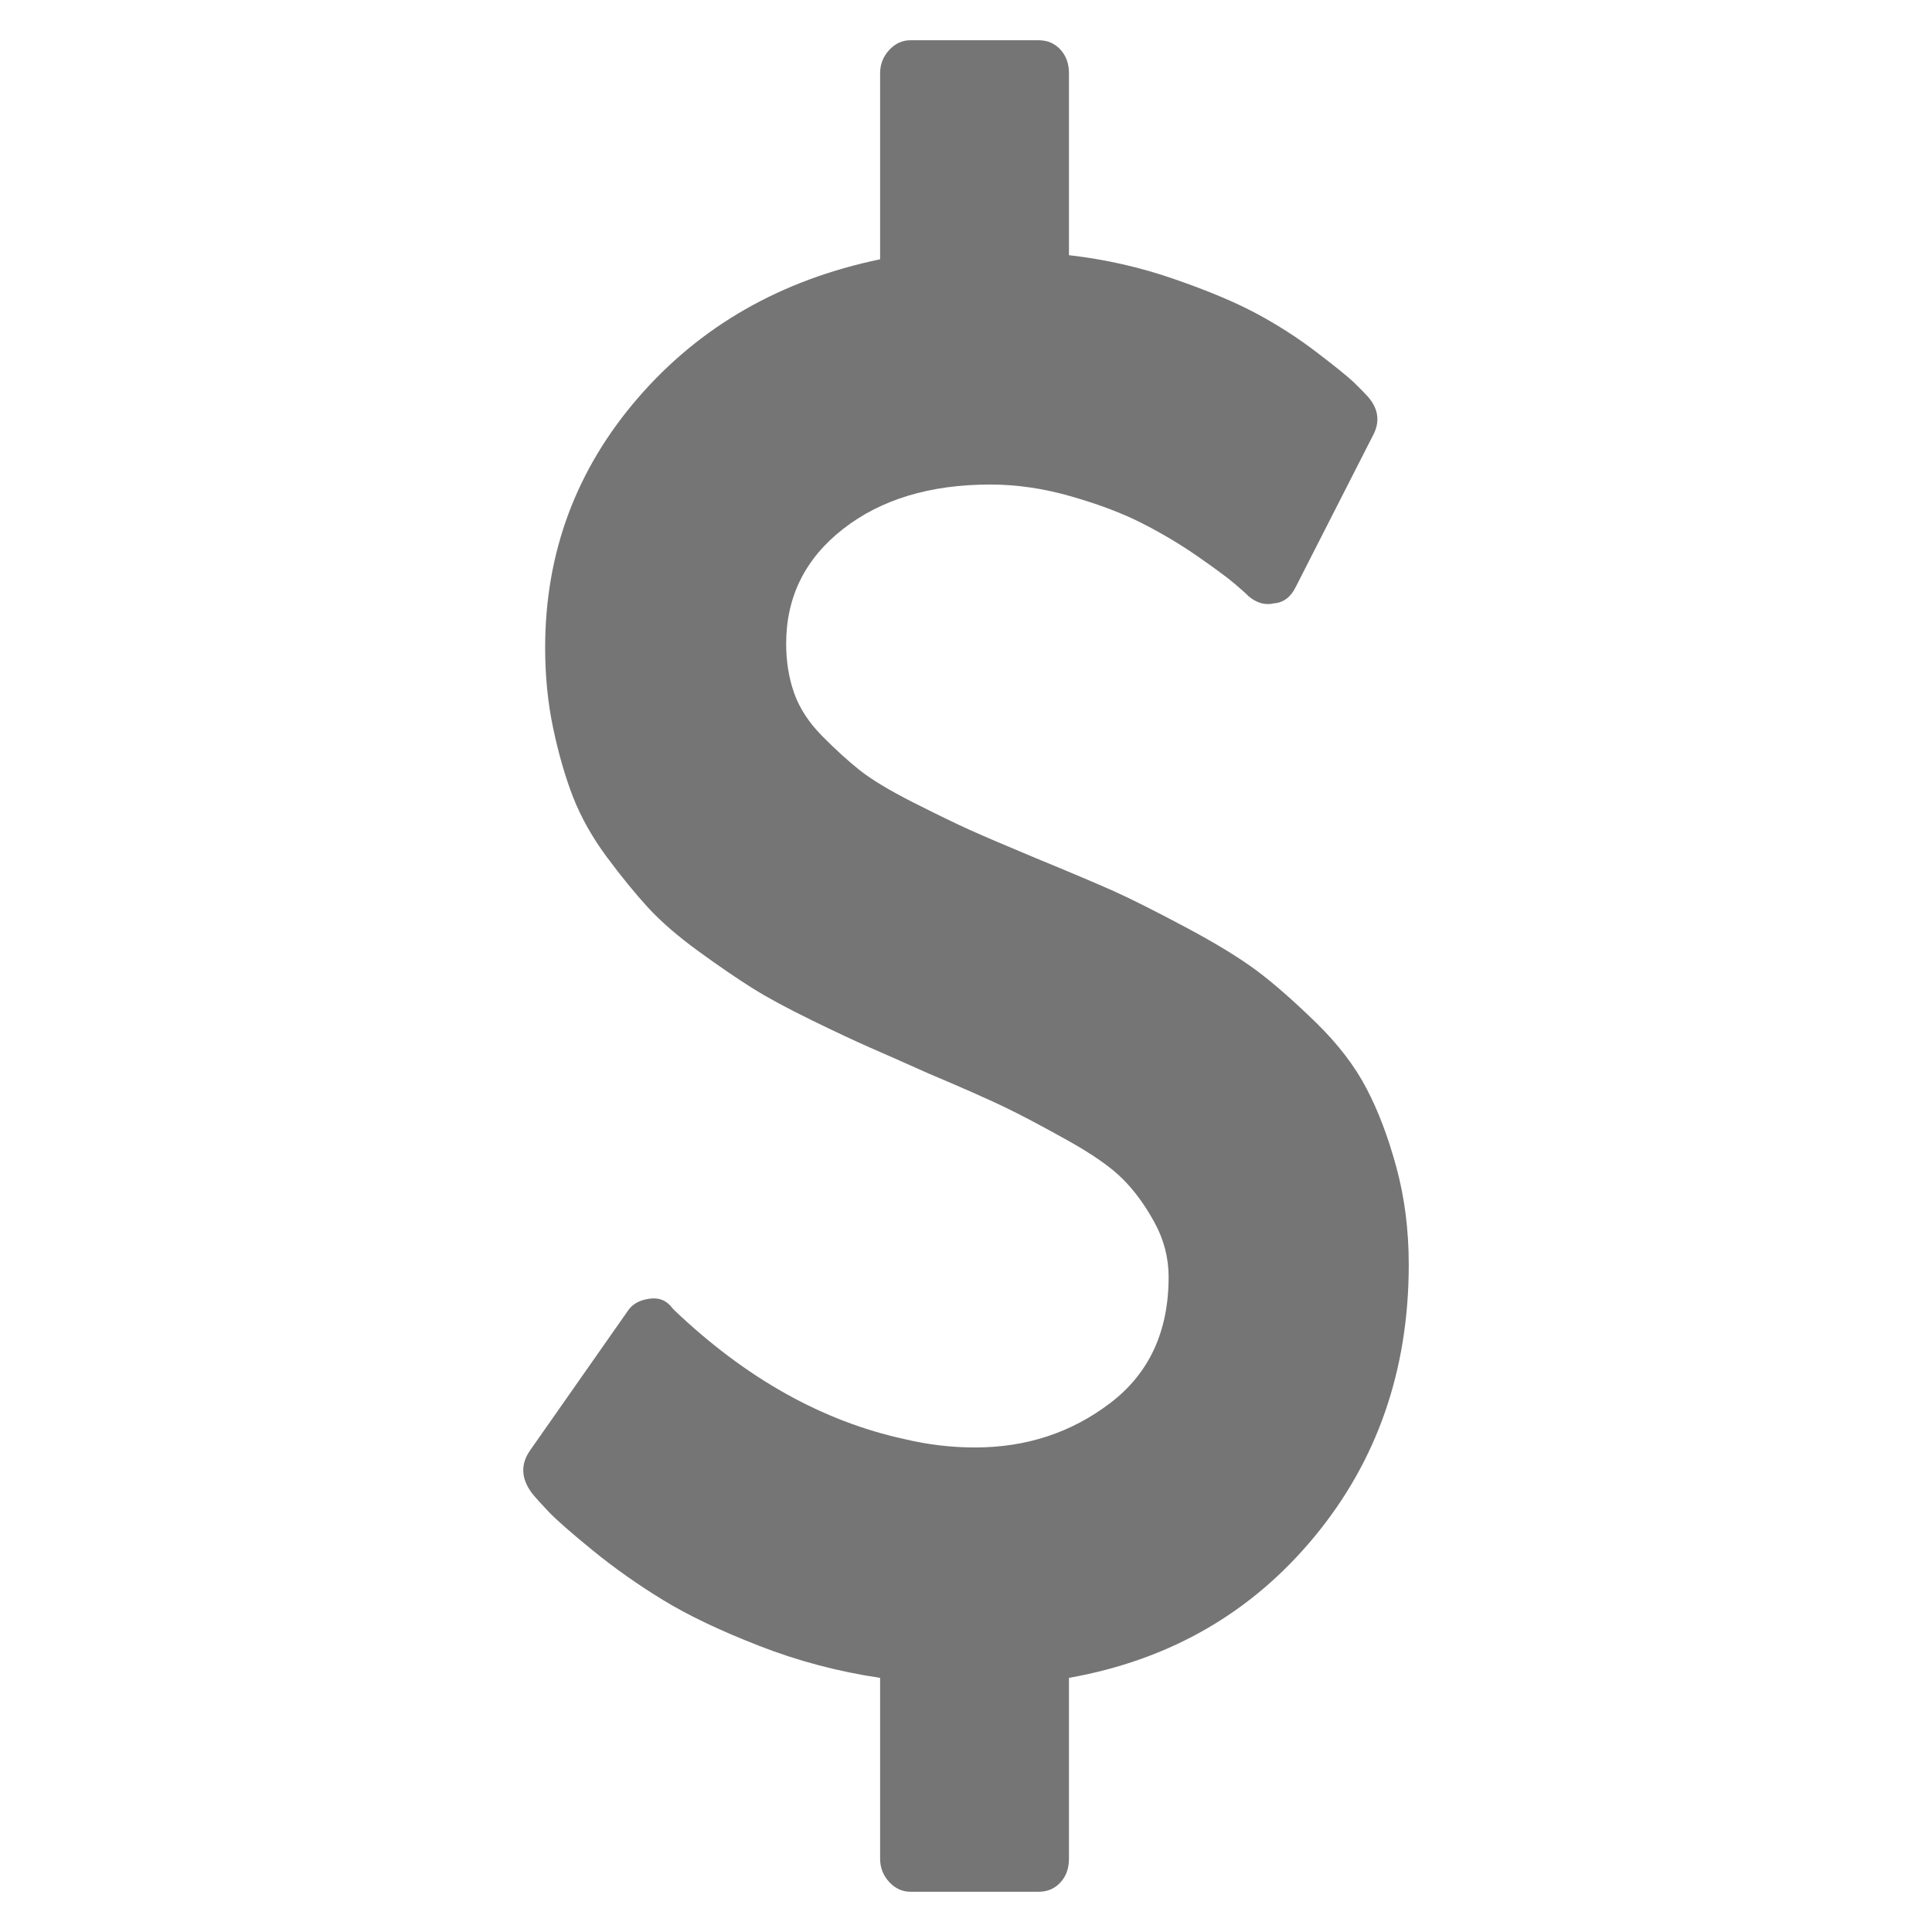
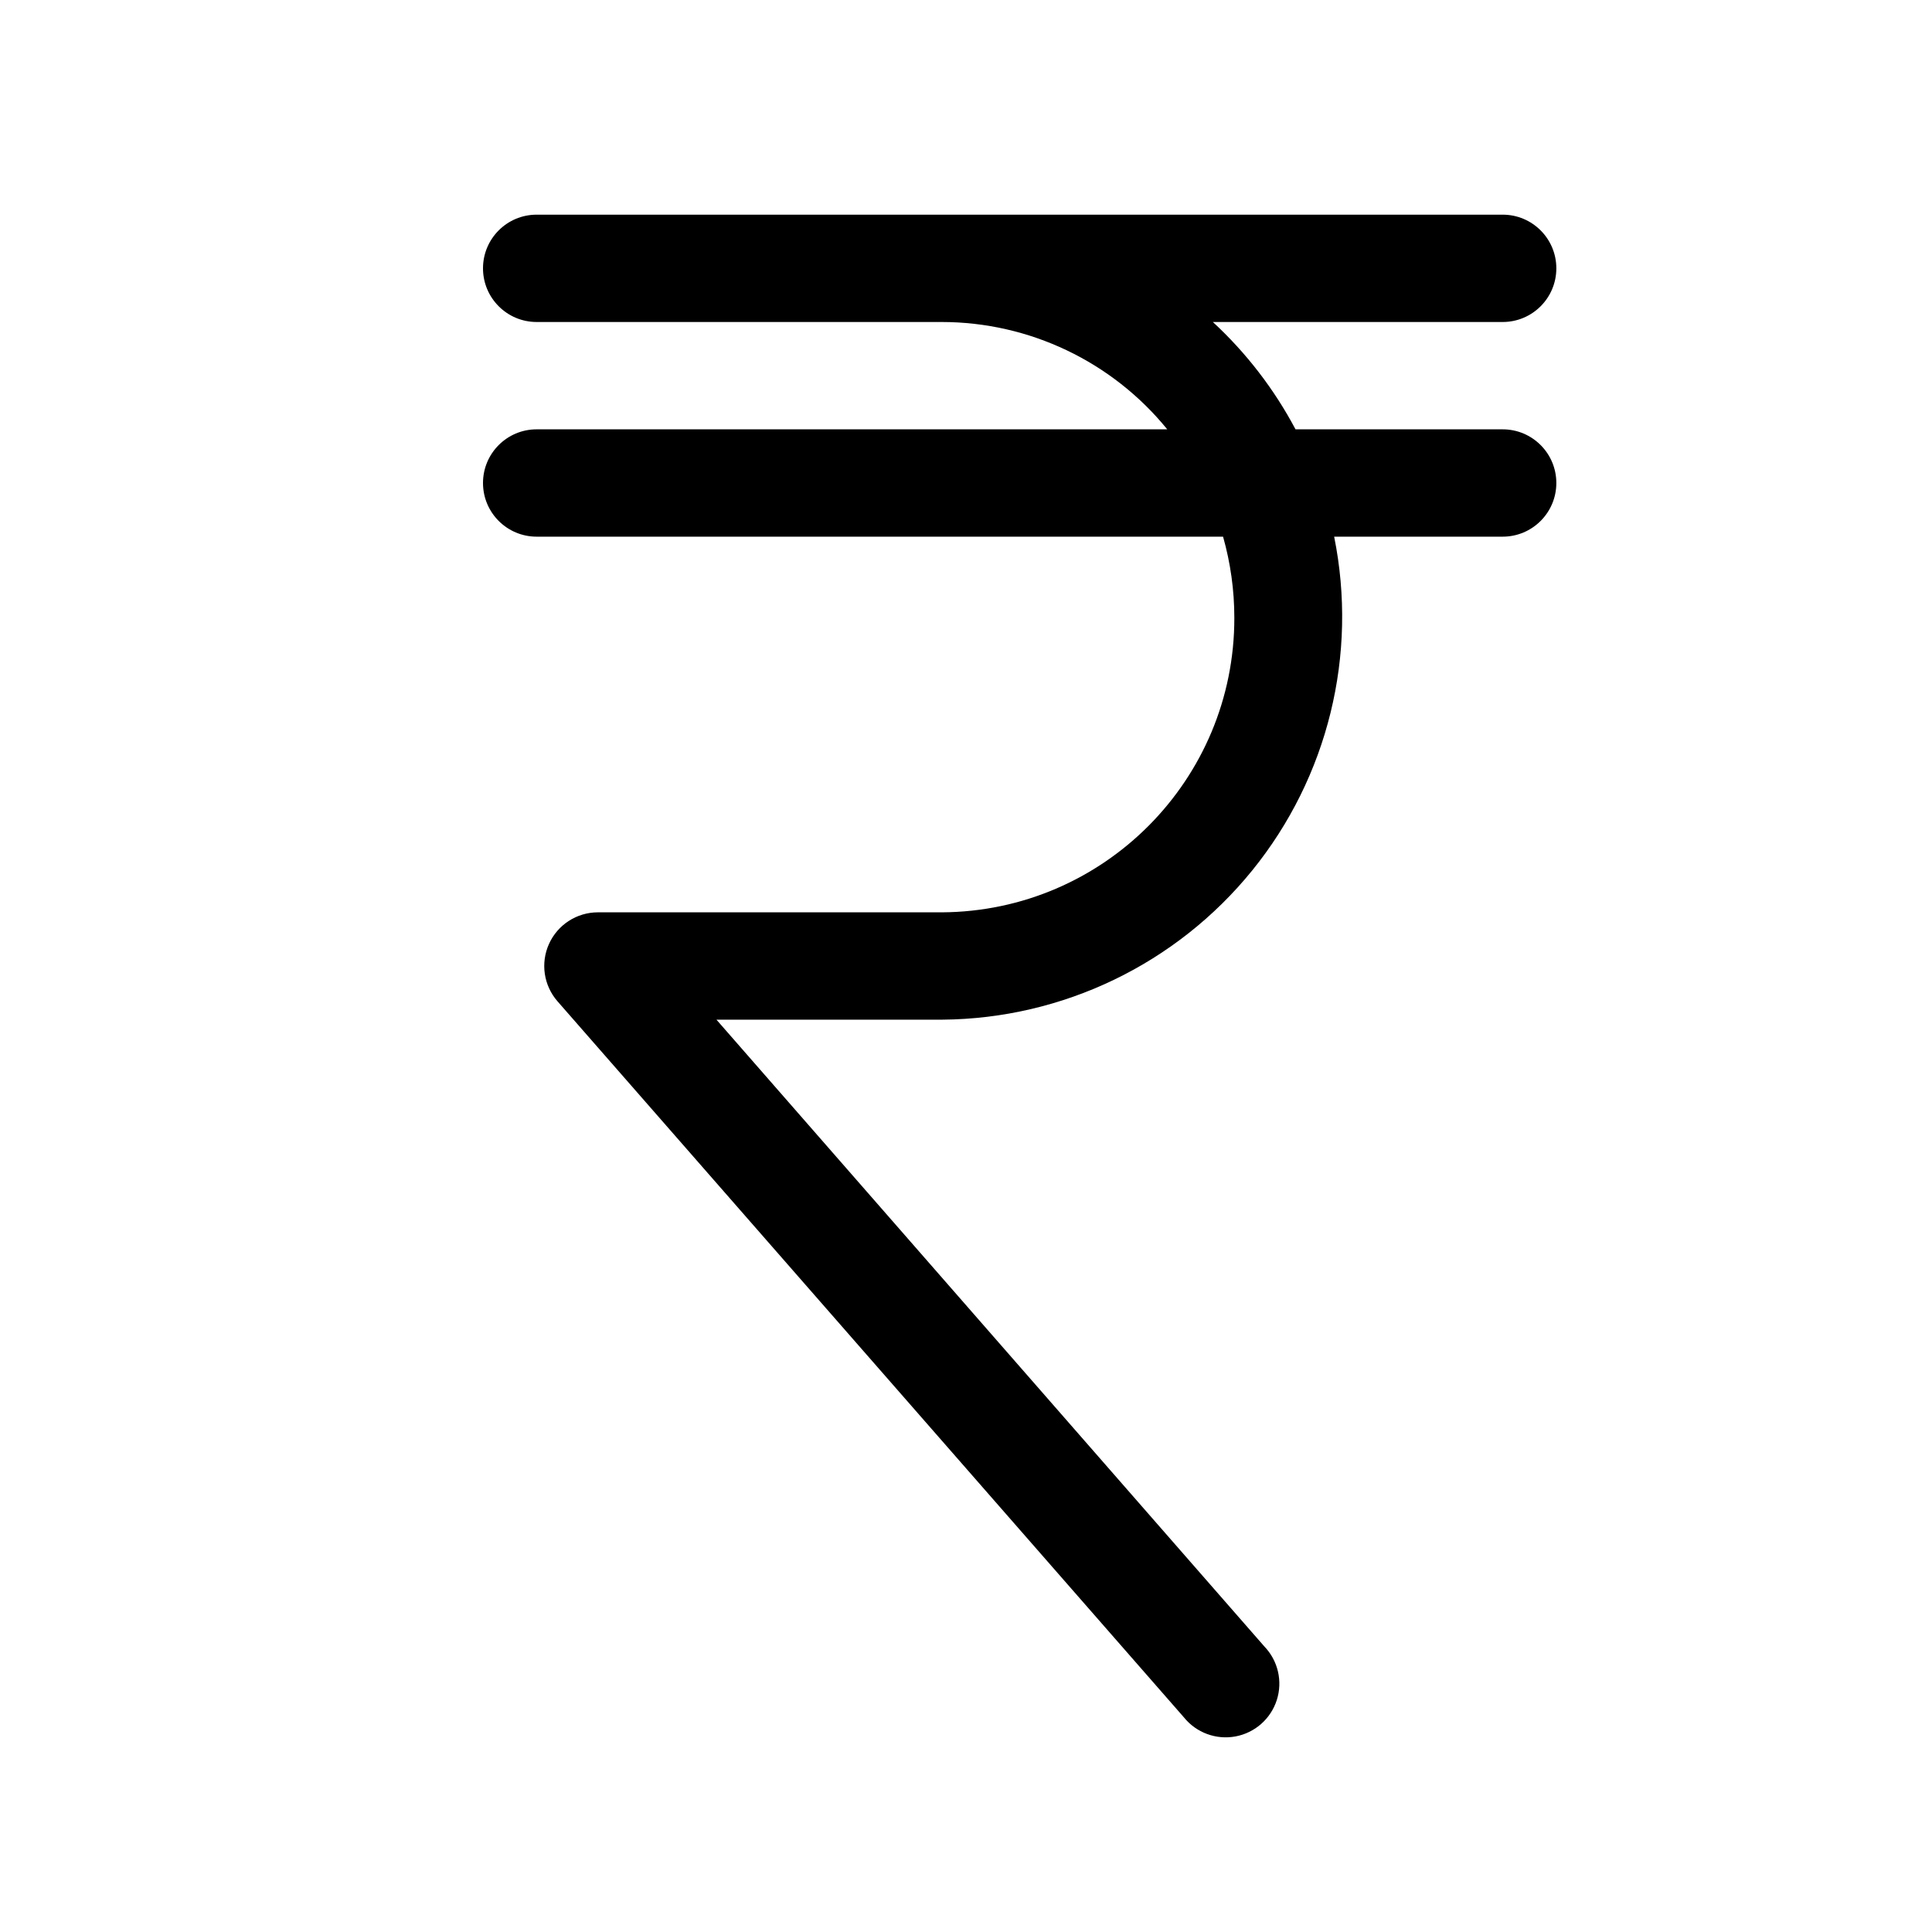
- <svg xmlns="http://www.w3.org/2000/svg" width="24" height="24" viewBox="0 0 24 24" fill="none">
-   <path d="M17.5 15.709C17.5 17.018 17.109 18.146 16.327 19.091C15.545 20.037 14.529 20.621 13.279 20.843V23.089C13.279 23.209 13.244 23.308 13.173 23.384C13.102 23.462 13.012 23.5 12.902 23.5H11.31C11.208 23.5 11.12 23.459 11.045 23.378C10.971 23.297 10.933 23.201 10.933 23.089V20.843C10.415 20.766 9.913 20.634 9.43 20.445C8.947 20.257 8.548 20.067 8.233 19.874C7.919 19.682 7.628 19.476 7.361 19.258C7.094 19.04 6.911 18.88 6.813 18.777C6.715 18.674 6.646 18.597 6.606 18.546C6.473 18.366 6.465 18.191 6.583 18.02L7.797 16.287C7.852 16.201 7.943 16.15 8.068 16.133C8.186 16.116 8.281 16.154 8.351 16.248L8.375 16.274C9.263 17.121 10.218 17.656 11.24 17.878C11.531 17.947 11.821 17.981 12.112 17.981C12.749 17.981 13.309 17.797 13.792 17.429C14.276 17.061 14.517 16.539 14.517 15.863C14.517 15.624 14.458 15.397 14.34 15.183C14.223 14.969 14.091 14.789 13.945 14.644C13.8 14.498 13.57 14.338 13.256 14.163C12.941 13.987 12.682 13.85 12.478 13.752C12.273 13.654 11.959 13.514 11.534 13.335C11.228 13.198 10.986 13.091 10.809 13.014C10.633 12.937 10.391 12.824 10.084 12.674C9.778 12.524 9.532 12.392 9.348 12.276C9.163 12.16 8.941 12.009 8.681 11.82C8.422 11.632 8.212 11.45 8.051 11.275C7.89 11.099 7.719 10.89 7.538 10.646C7.357 10.402 7.218 10.154 7.119 9.902C7.021 9.649 6.939 9.365 6.872 9.048C6.805 8.731 6.772 8.398 6.772 8.047C6.772 6.866 7.157 5.831 7.927 4.941C8.697 4.051 9.699 3.478 10.933 3.221V0.911C10.933 0.799 10.971 0.703 11.045 0.622C11.12 0.541 11.208 0.5 11.31 0.5H12.902C13.012 0.5 13.102 0.539 13.173 0.616C13.244 0.693 13.279 0.791 13.279 0.911V3.17C13.727 3.221 14.162 3.319 14.582 3.465C15.003 3.61 15.345 3.754 15.608 3.895C15.871 4.036 16.121 4.196 16.356 4.376C16.592 4.556 16.745 4.68 16.816 4.748C16.887 4.817 16.946 4.877 16.993 4.928C17.127 5.082 17.146 5.245 17.052 5.416L16.097 7.29C16.034 7.418 15.944 7.486 15.826 7.495C15.716 7.521 15.61 7.491 15.508 7.405C15.484 7.379 15.427 7.328 15.337 7.251C15.246 7.174 15.093 7.061 14.877 6.911C14.661 6.761 14.431 6.624 14.187 6.5C13.944 6.376 13.651 6.265 13.309 6.167C12.967 6.068 12.631 6.019 12.301 6.019C11.554 6.019 10.945 6.203 10.473 6.571C10.002 6.939 9.766 7.414 9.766 7.996C9.766 8.218 9.799 8.423 9.866 8.612C9.933 8.8 10.049 8.977 10.214 9.144C10.379 9.311 10.534 9.452 10.68 9.568C10.825 9.683 11.045 9.816 11.34 9.966C11.635 10.115 11.873 10.231 12.053 10.312C12.234 10.393 12.509 10.511 12.879 10.665C13.295 10.836 13.613 10.971 13.834 11.069C14.053 11.168 14.352 11.318 14.729 11.519C15.107 11.72 15.403 11.902 15.62 12.064C15.836 12.227 16.079 12.441 16.351 12.706C16.622 12.971 16.83 13.243 16.975 13.521C17.121 13.799 17.245 14.126 17.347 14.503C17.449 14.879 17.5 15.281 17.5 15.709Z" fill="#757575" />
+ <svg xmlns="http://www.w3.org/2000/svg" fill="#000000" width="800px" height="800px" viewBox="0 0 36 36" version="1.1" preserveAspectRatio="xMidYMid meet">
+   <path class="clr-i-outline clr-i-outline-path-1" d="M28,8H24.14A7.52,7.52,0,0,0,22.6,6H28a1,1,0,0,0,0-2H10a1,1,0,0,0,0,2h7.55a5.42,5.42,0,0,1,4.2,2H10a1,1,0,0,0,0,2H22.79A5.54,5.54,0,0,1,23,11.51,5.48,5.48,0,0,1,17.55,17H11.14a1,1,0,0,0-.75,1.66L22.06,32a1,1,0,1,0,1.5-1.32L13.35,19h4.21a7.51,7.51,0,0,0,7.3-9H28a1,1,0,0,0,0-2Z" />
+   <rect x="0" y="0" width="36" height="36" fill-opacity="0" />
</svg>
